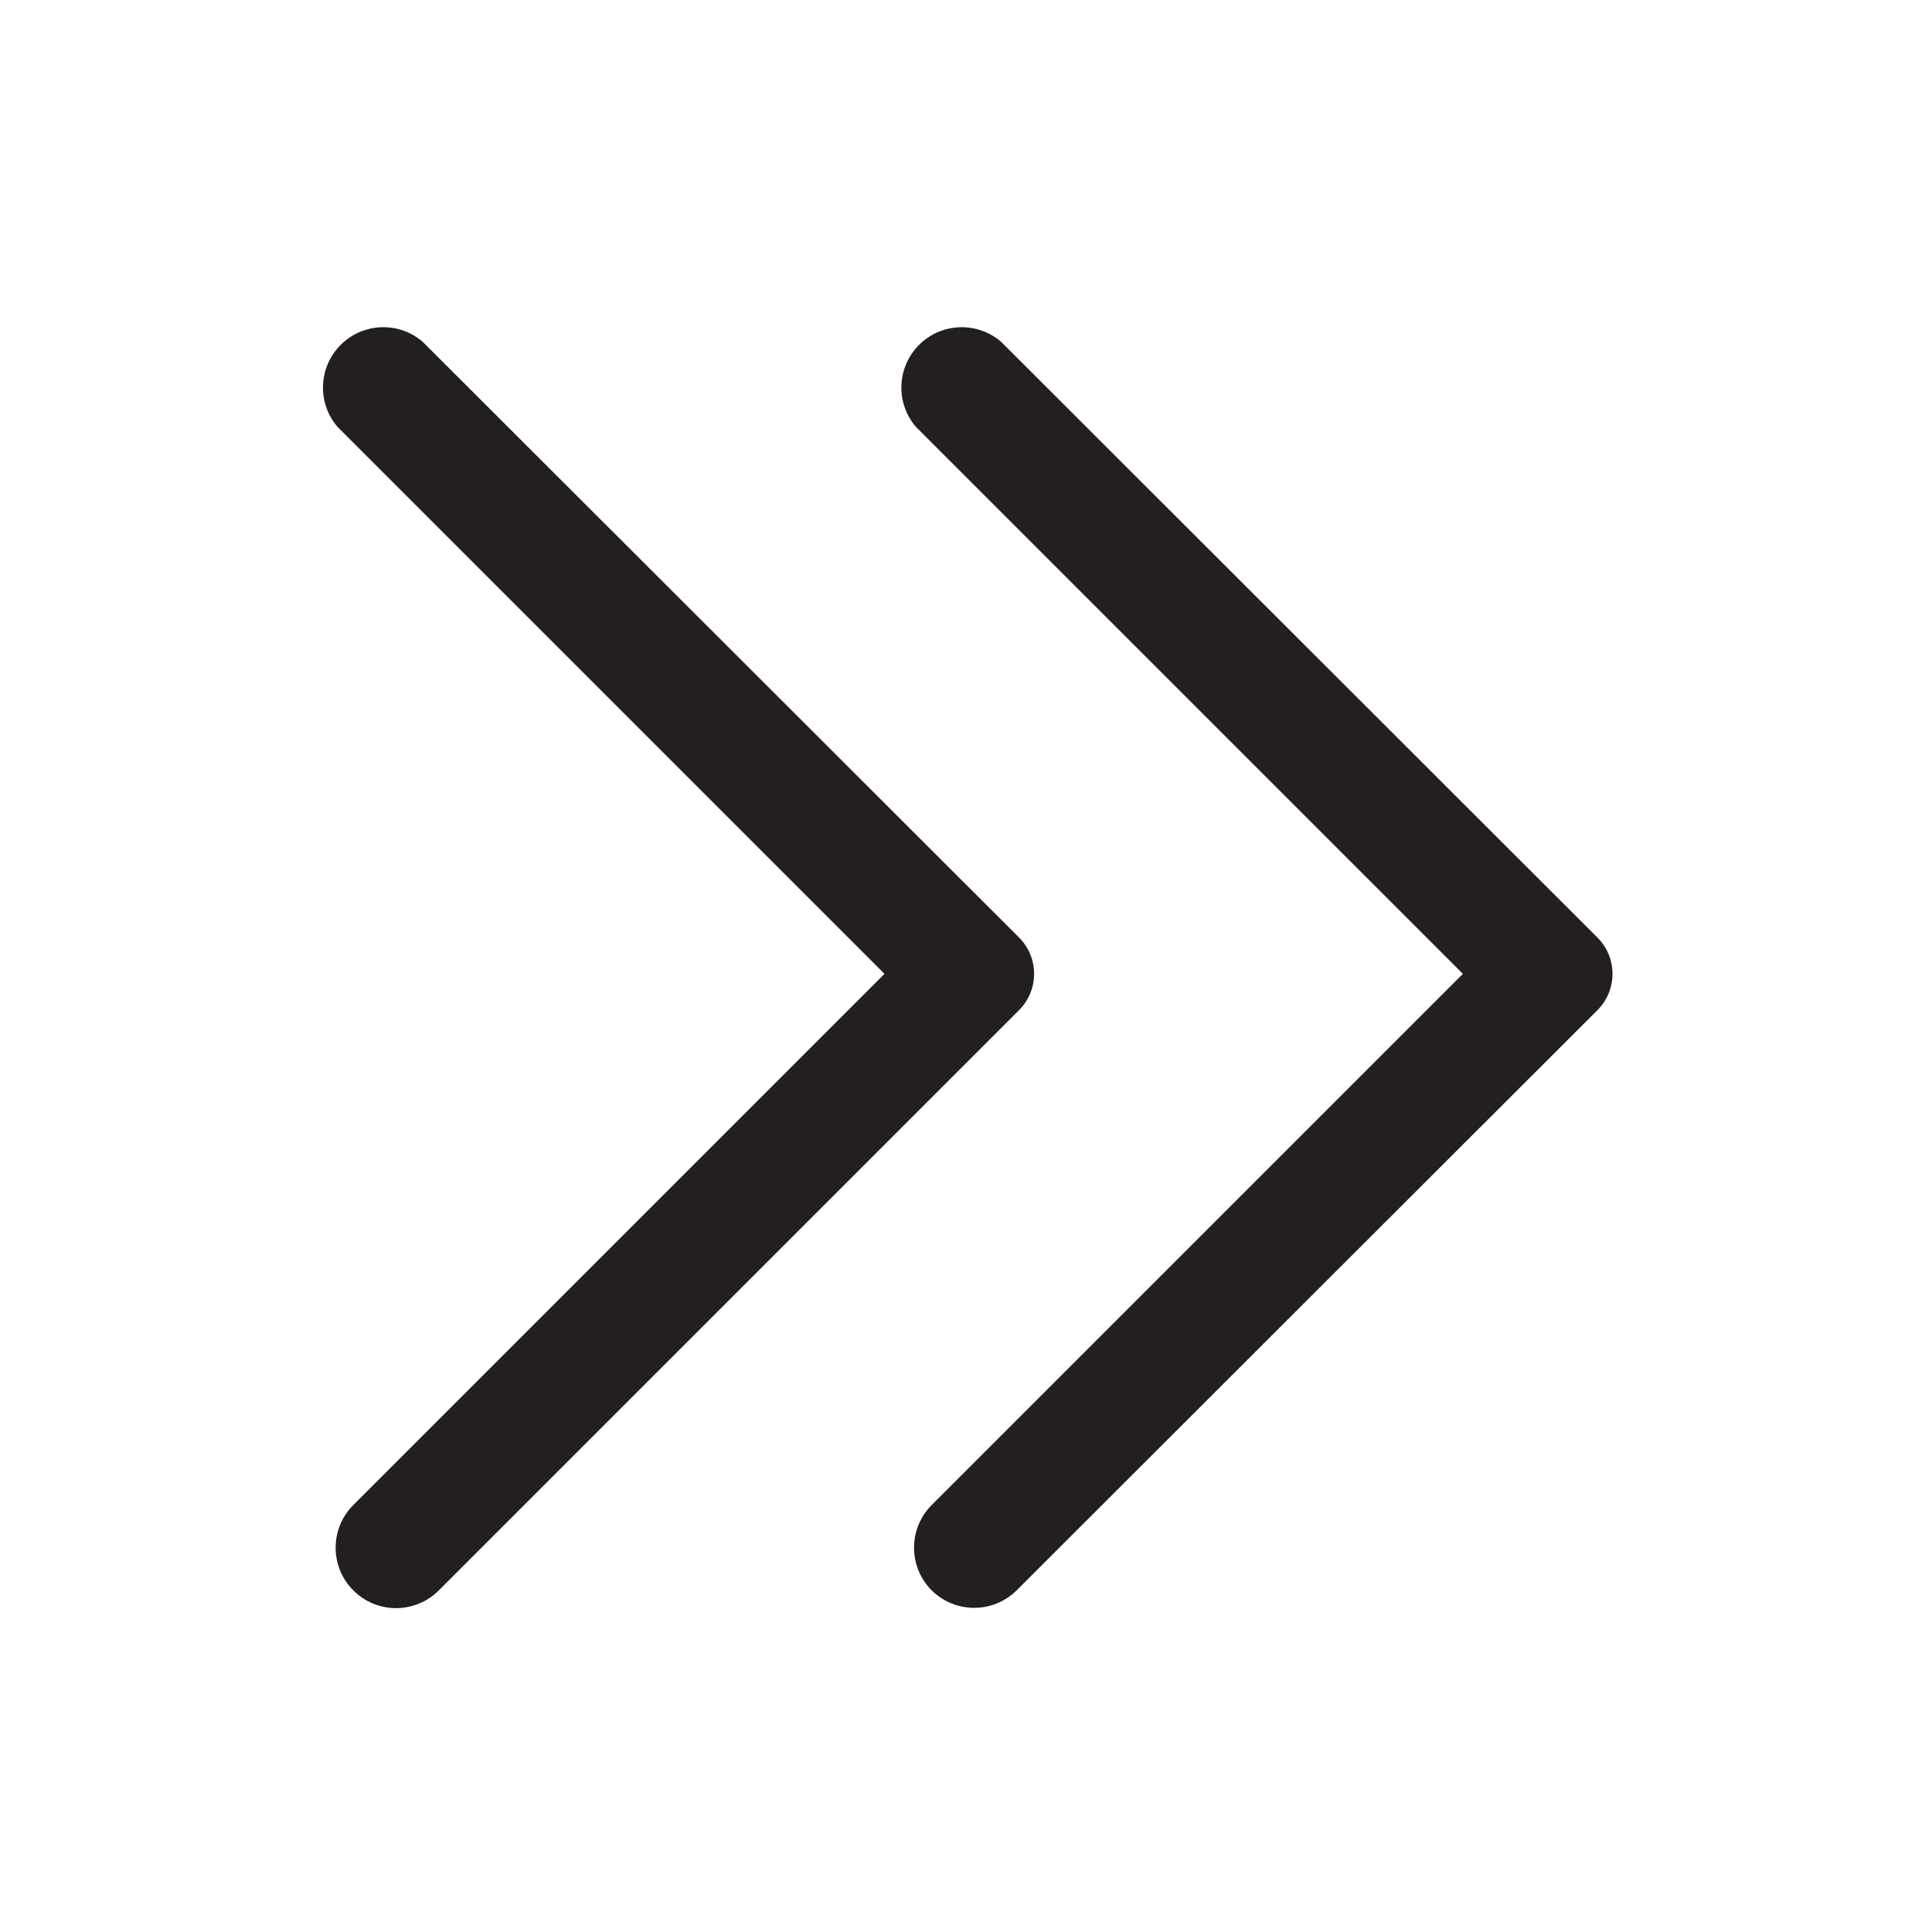
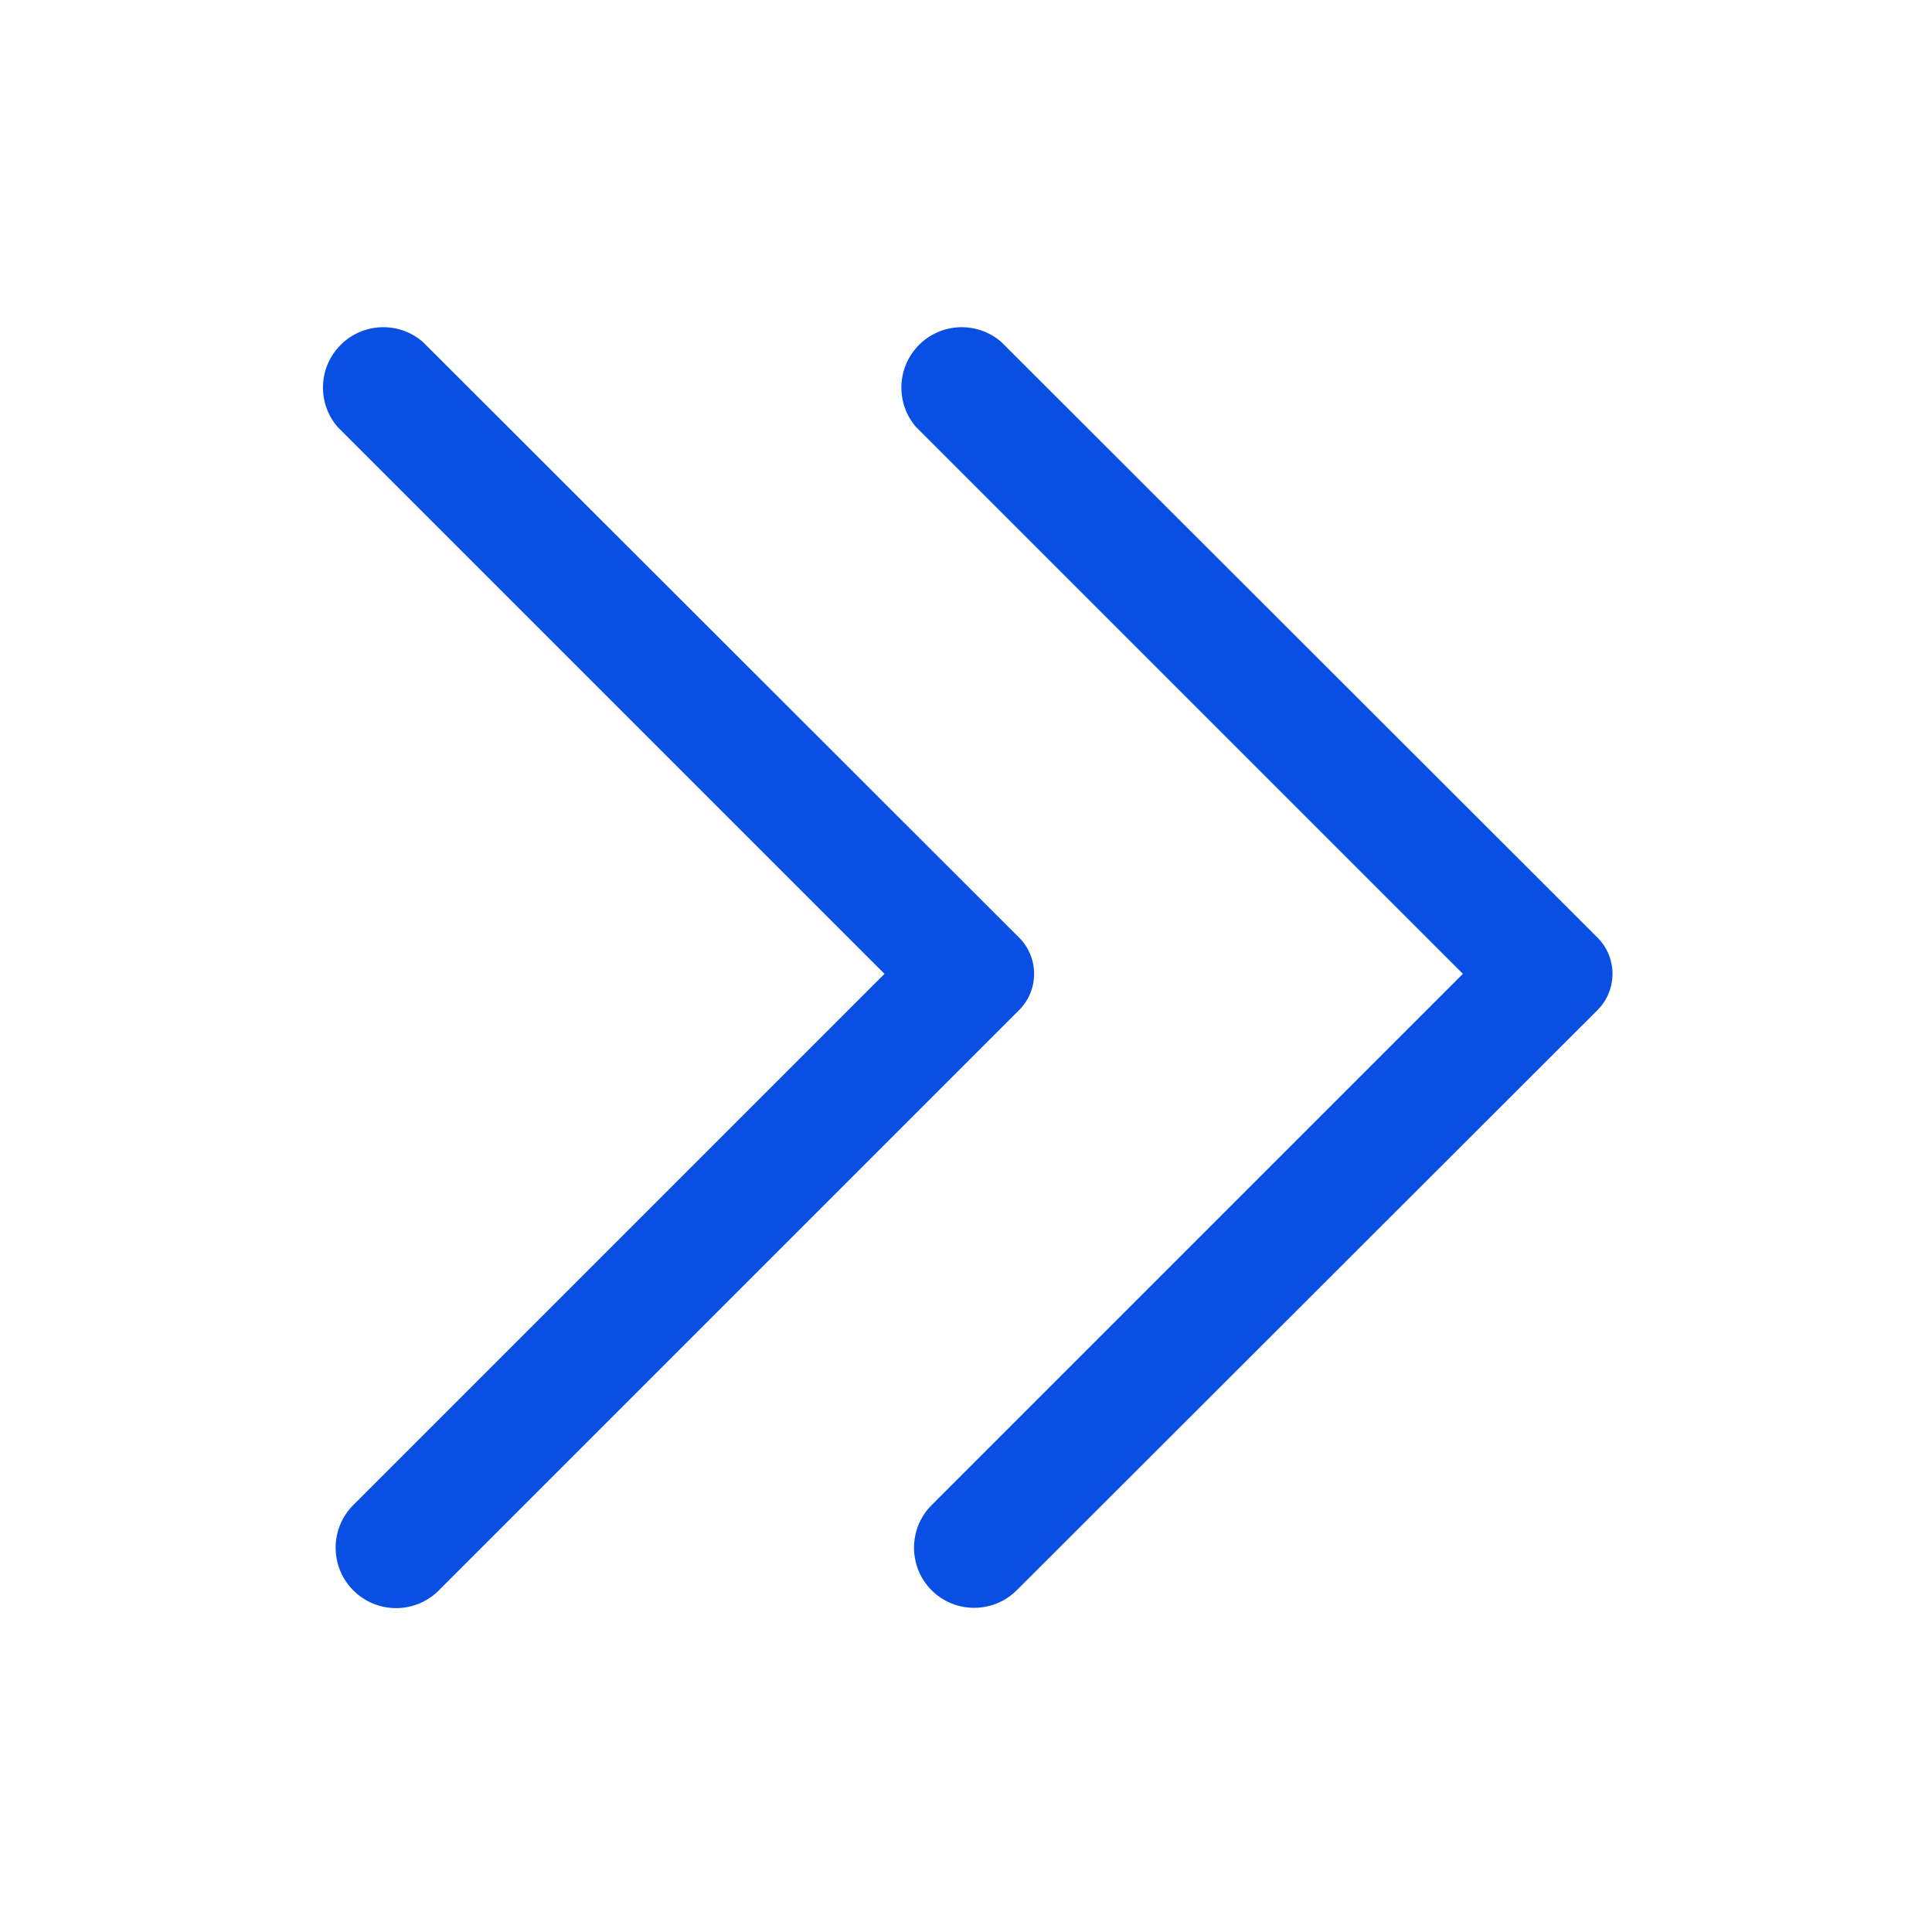
<svg xmlns="http://www.w3.org/2000/svg" viewBox="0 0 32 32">
  <defs>
-     <style>.cls-1{fill:#231f20;}</style>
+     <style>.cls-1{fill:#0a4fe4;}</style>
  </defs>
  <g data-name="Layer 2" id="Layer_2">
    <path class="cls-1" d="M16.88,15.53,7,5.66A1,1,0,0,0,5.59,7.07l9.06,9.06-8.8,8.8a1,1,0,0,0,0,1.41h0a1,1,0,0,0,1.42,0l9.61-9.61A.85.85,0,0,0,16.88,15.53Z" />
    <path class="cls-1" d="M26.46,15.53,16.58,5.66a1,1,0,0,0-1.41,1.41l9.06,9.06-8.8,8.8a1,1,0,0,0,0,1.41h0a1,1,0,0,0,1.41,0l9.62-9.61A.85.85,0,0,0,26.46,15.53Z" />
  </g>
</svg>
